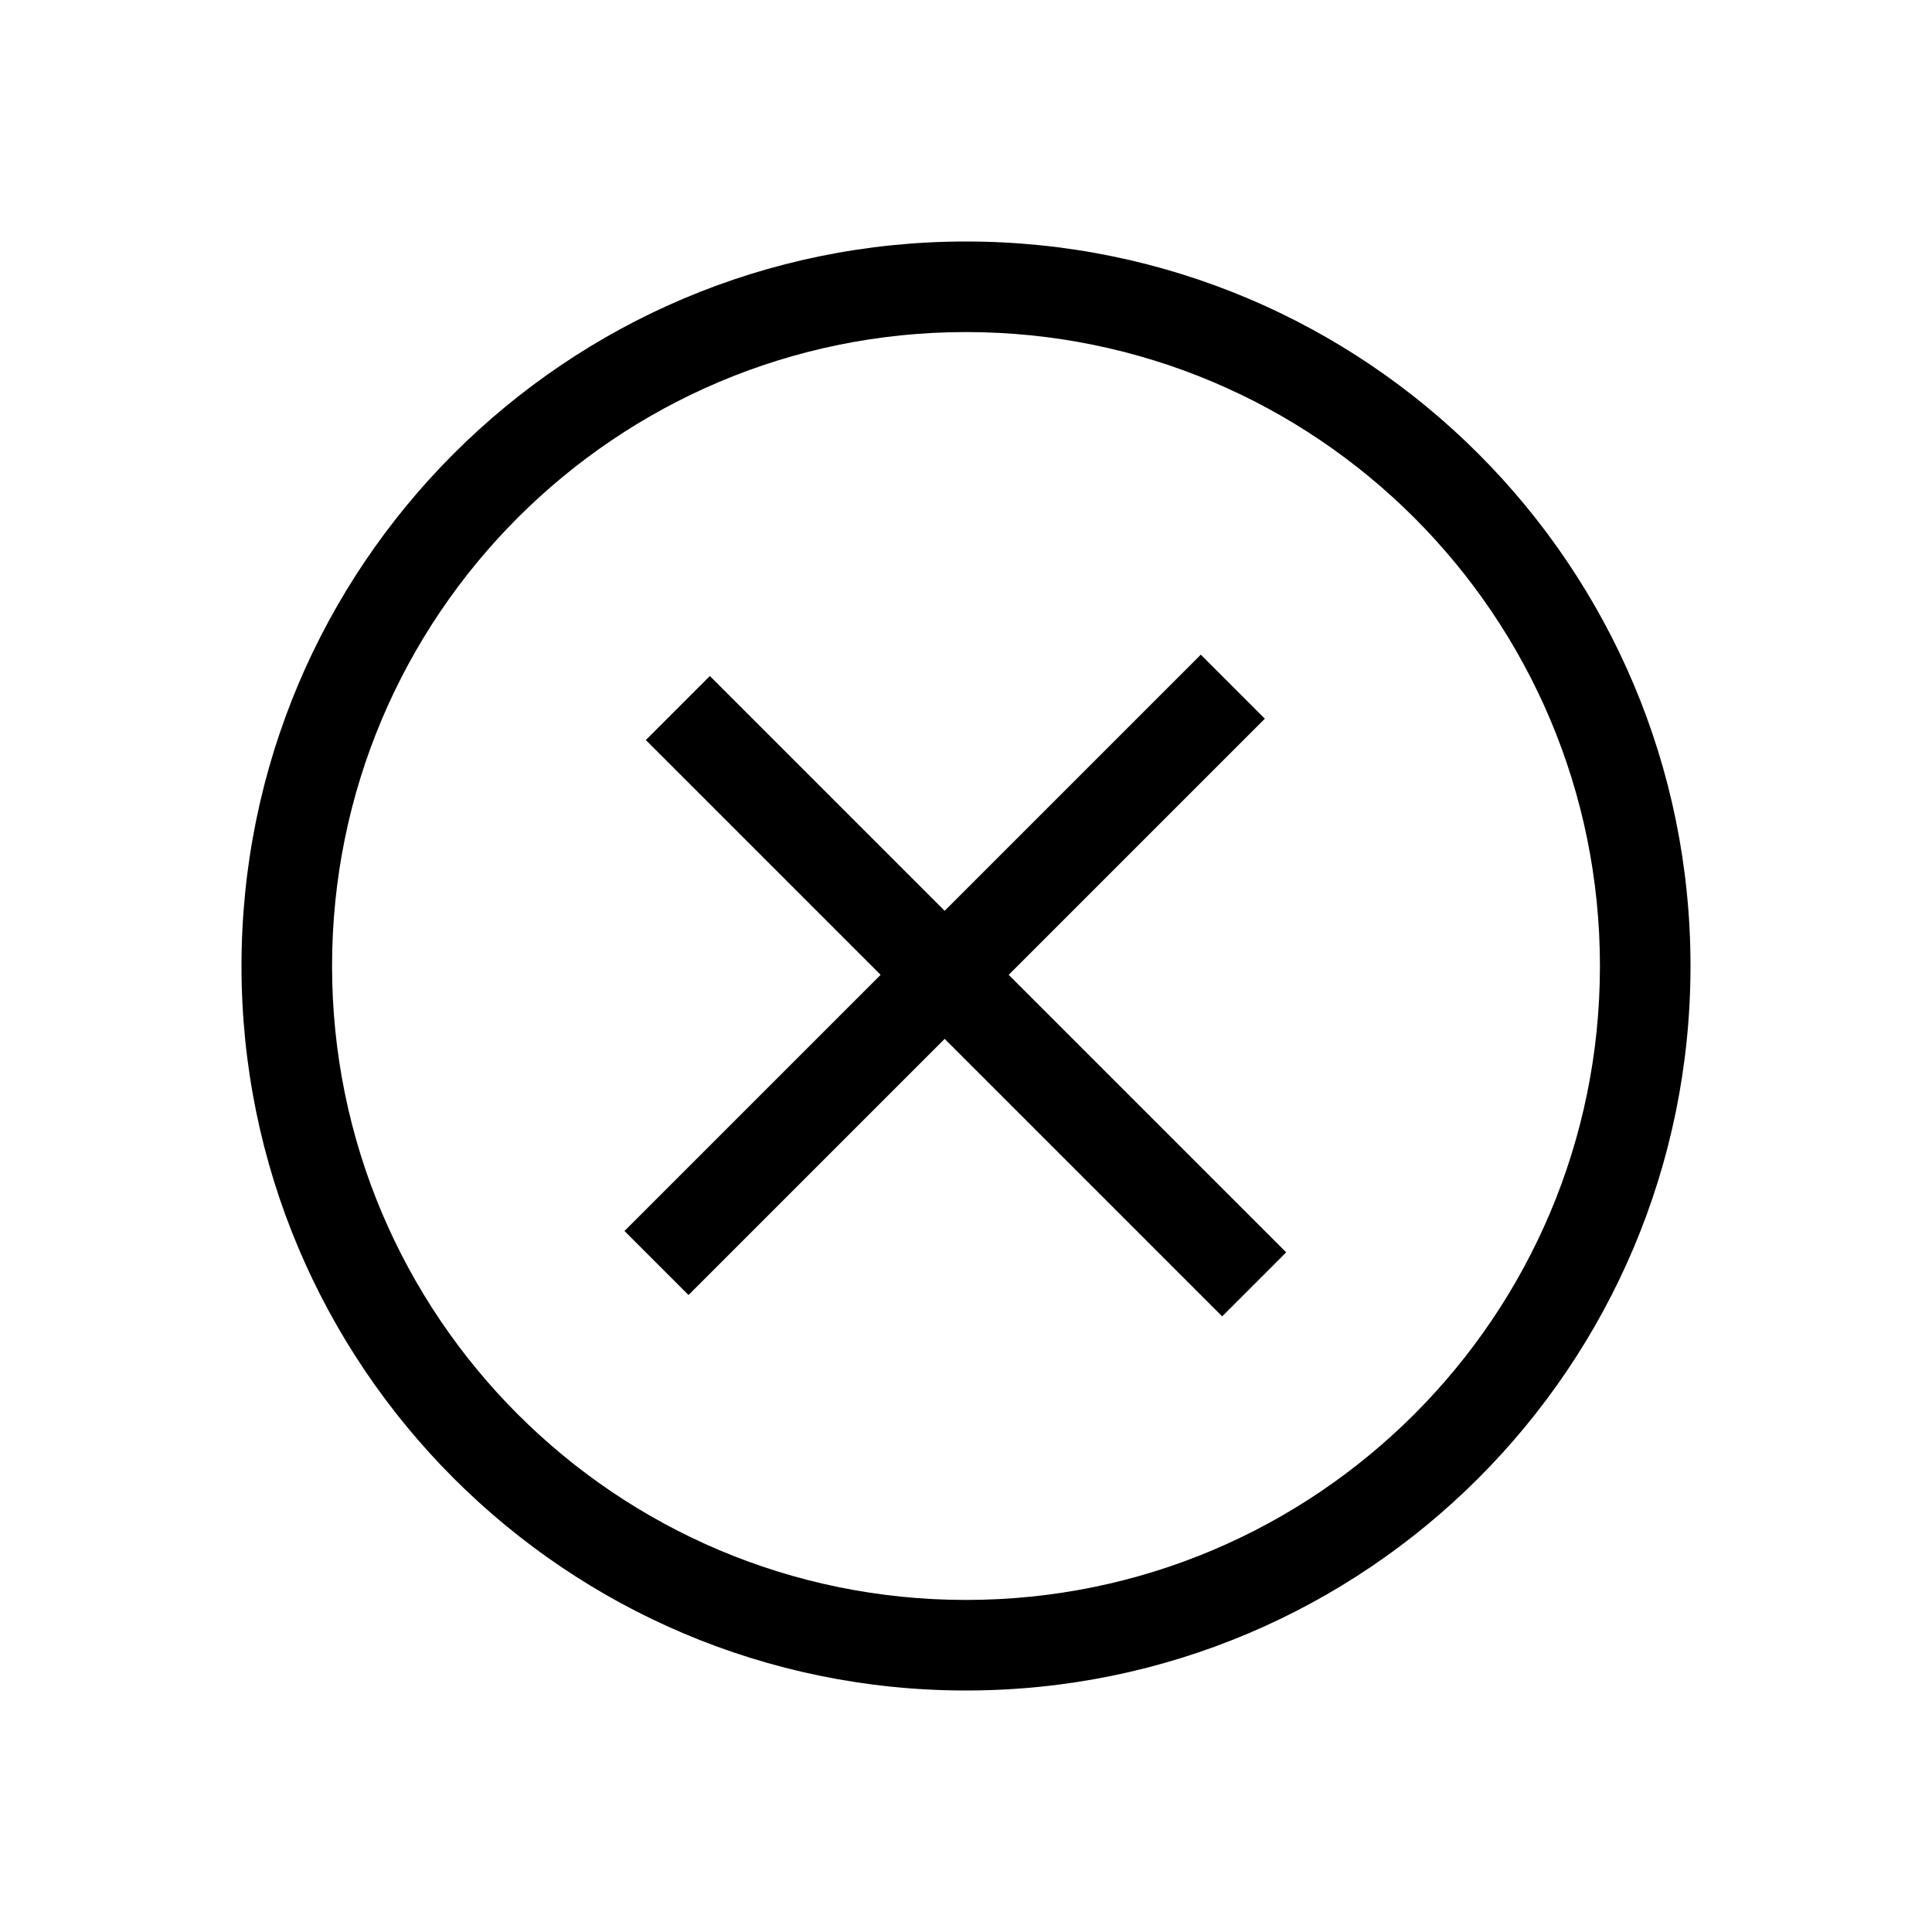
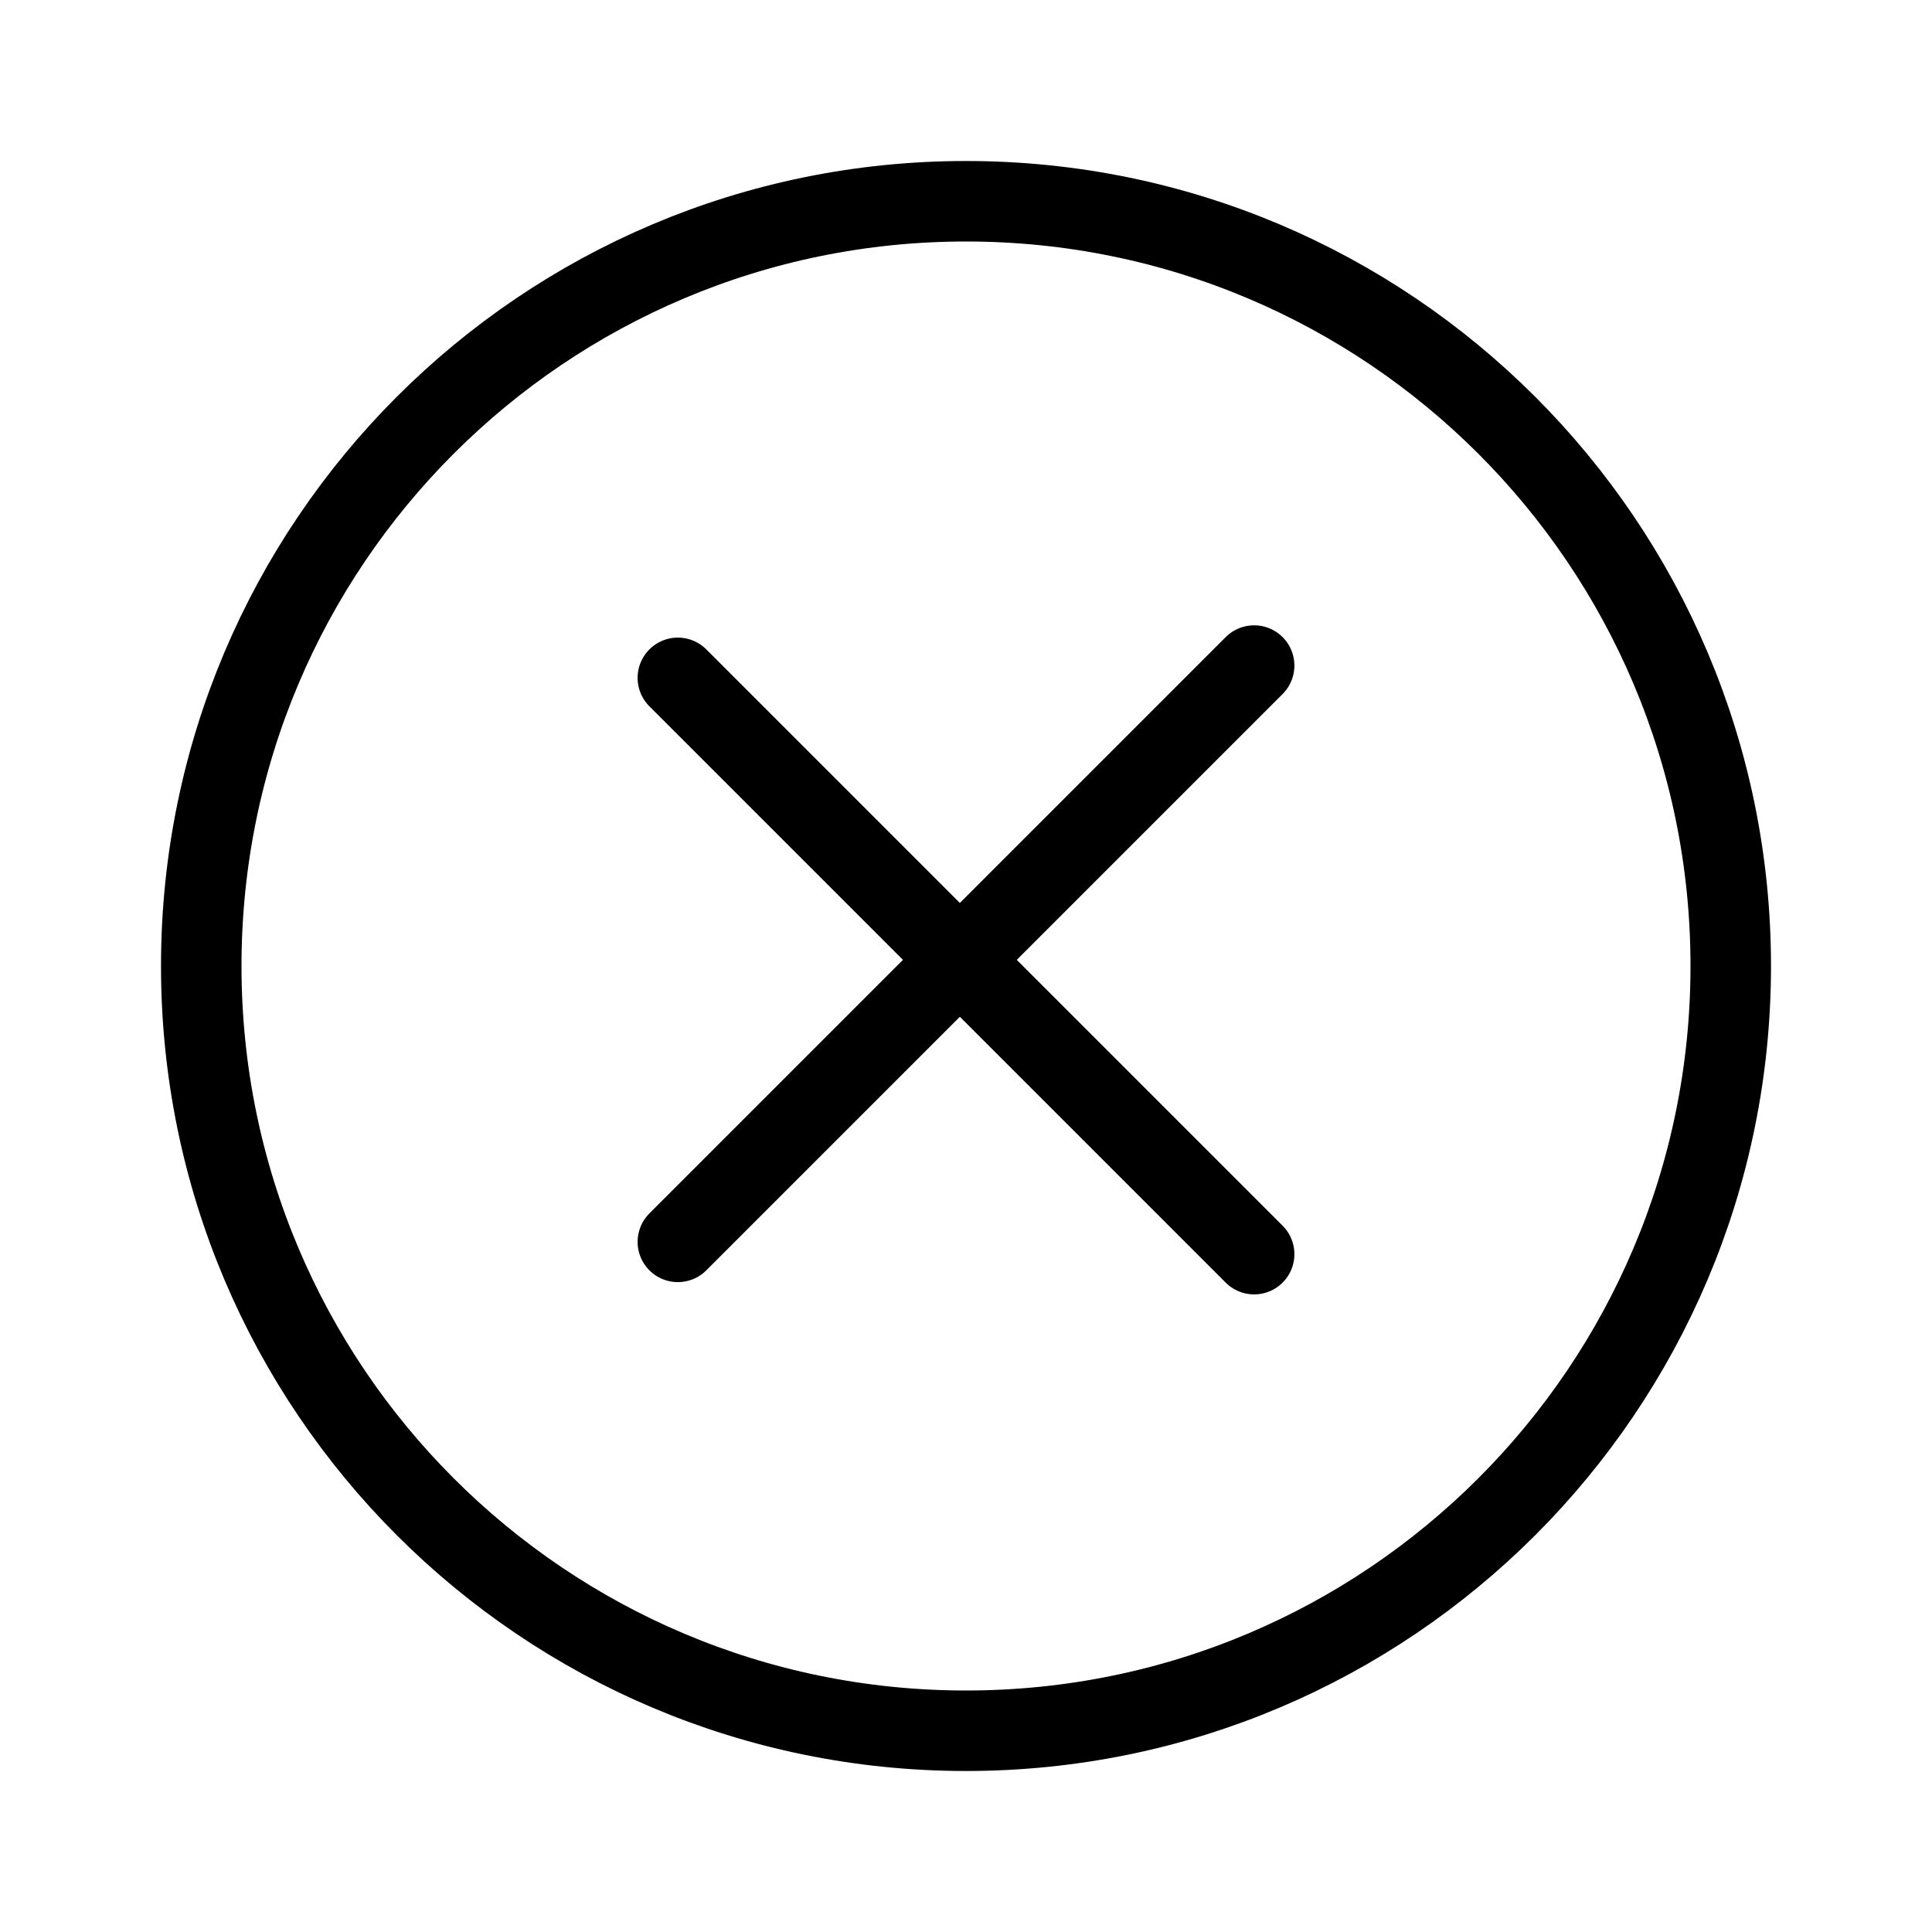
- <svg xmlns="http://www.w3.org/2000/svg" width="64px" height="64px" viewBox="0 0 64 64" version="1.1">
+ <svg xmlns="http://www.w3.org/2000/svg" width="48px" height="48px" viewBox="0 0 48 48" version="1.1">
  <g id="del" stroke="none" stroke-width="1" fill="none" fill-rule="evenodd">
-     <path d="M32,8 C45.255,8 56,18.745 56,32 C56,45.255 45.255,56 32,56 C18.745,56 8,45.255 8,32 C8,18.745 18.745,8 32,8 Z M32,11 C20.402,11 11,20.402 11,32 C11,43.598 20.402,53 32,53 C43.598,53 53,43.598 53,32 C53,20.402 43.598,11 32,11 Z" id="椭圆形" fill="#000000" fill-rule="nonzero" />
-     <polygon id="直线-4" fill="#000000" fill-rule="nonzero" transform="translate(31.2929, 32.2929) rotate(-45) translate(-31.2929, -32.2929)" points="44.793 30.793 44.793 33.793 17.793 33.793 17.793 30.793" />
-     <polygon id="直线-4" fill="#000000" fill-rule="nonzero" transform="translate(32, 33) rotate(-45) translate(-32, -33)" points="33.5 19.5 33.5 46.5 30.5 46.5 30.5 19.5" />
+     <circle id="椭圆形" stroke="#000000" stroke-width="2" cx="24" cy="24" r="19" />
+     <line x1="18.5" y1="15.5" x2="29.5" y2="32.5" id="直线-3" stroke="#000000" stroke-width="2" stroke-linecap="round" stroke-linejoin="round" transform="translate(24, 24) rotate(-12.0948) translate(-24, -24)" />
+     <line x1="18.5" y1="15.195" x2="29.5" y2="32.195" id="直线-3" stroke="#000000" stroke-width="2" stroke-linecap="round" stroke-linejoin="round" transform="translate(24, 23.6952) scale(-1, 1) rotate(-12.0948) translate(-24, -23.6952)" />
  </g>
</svg>
